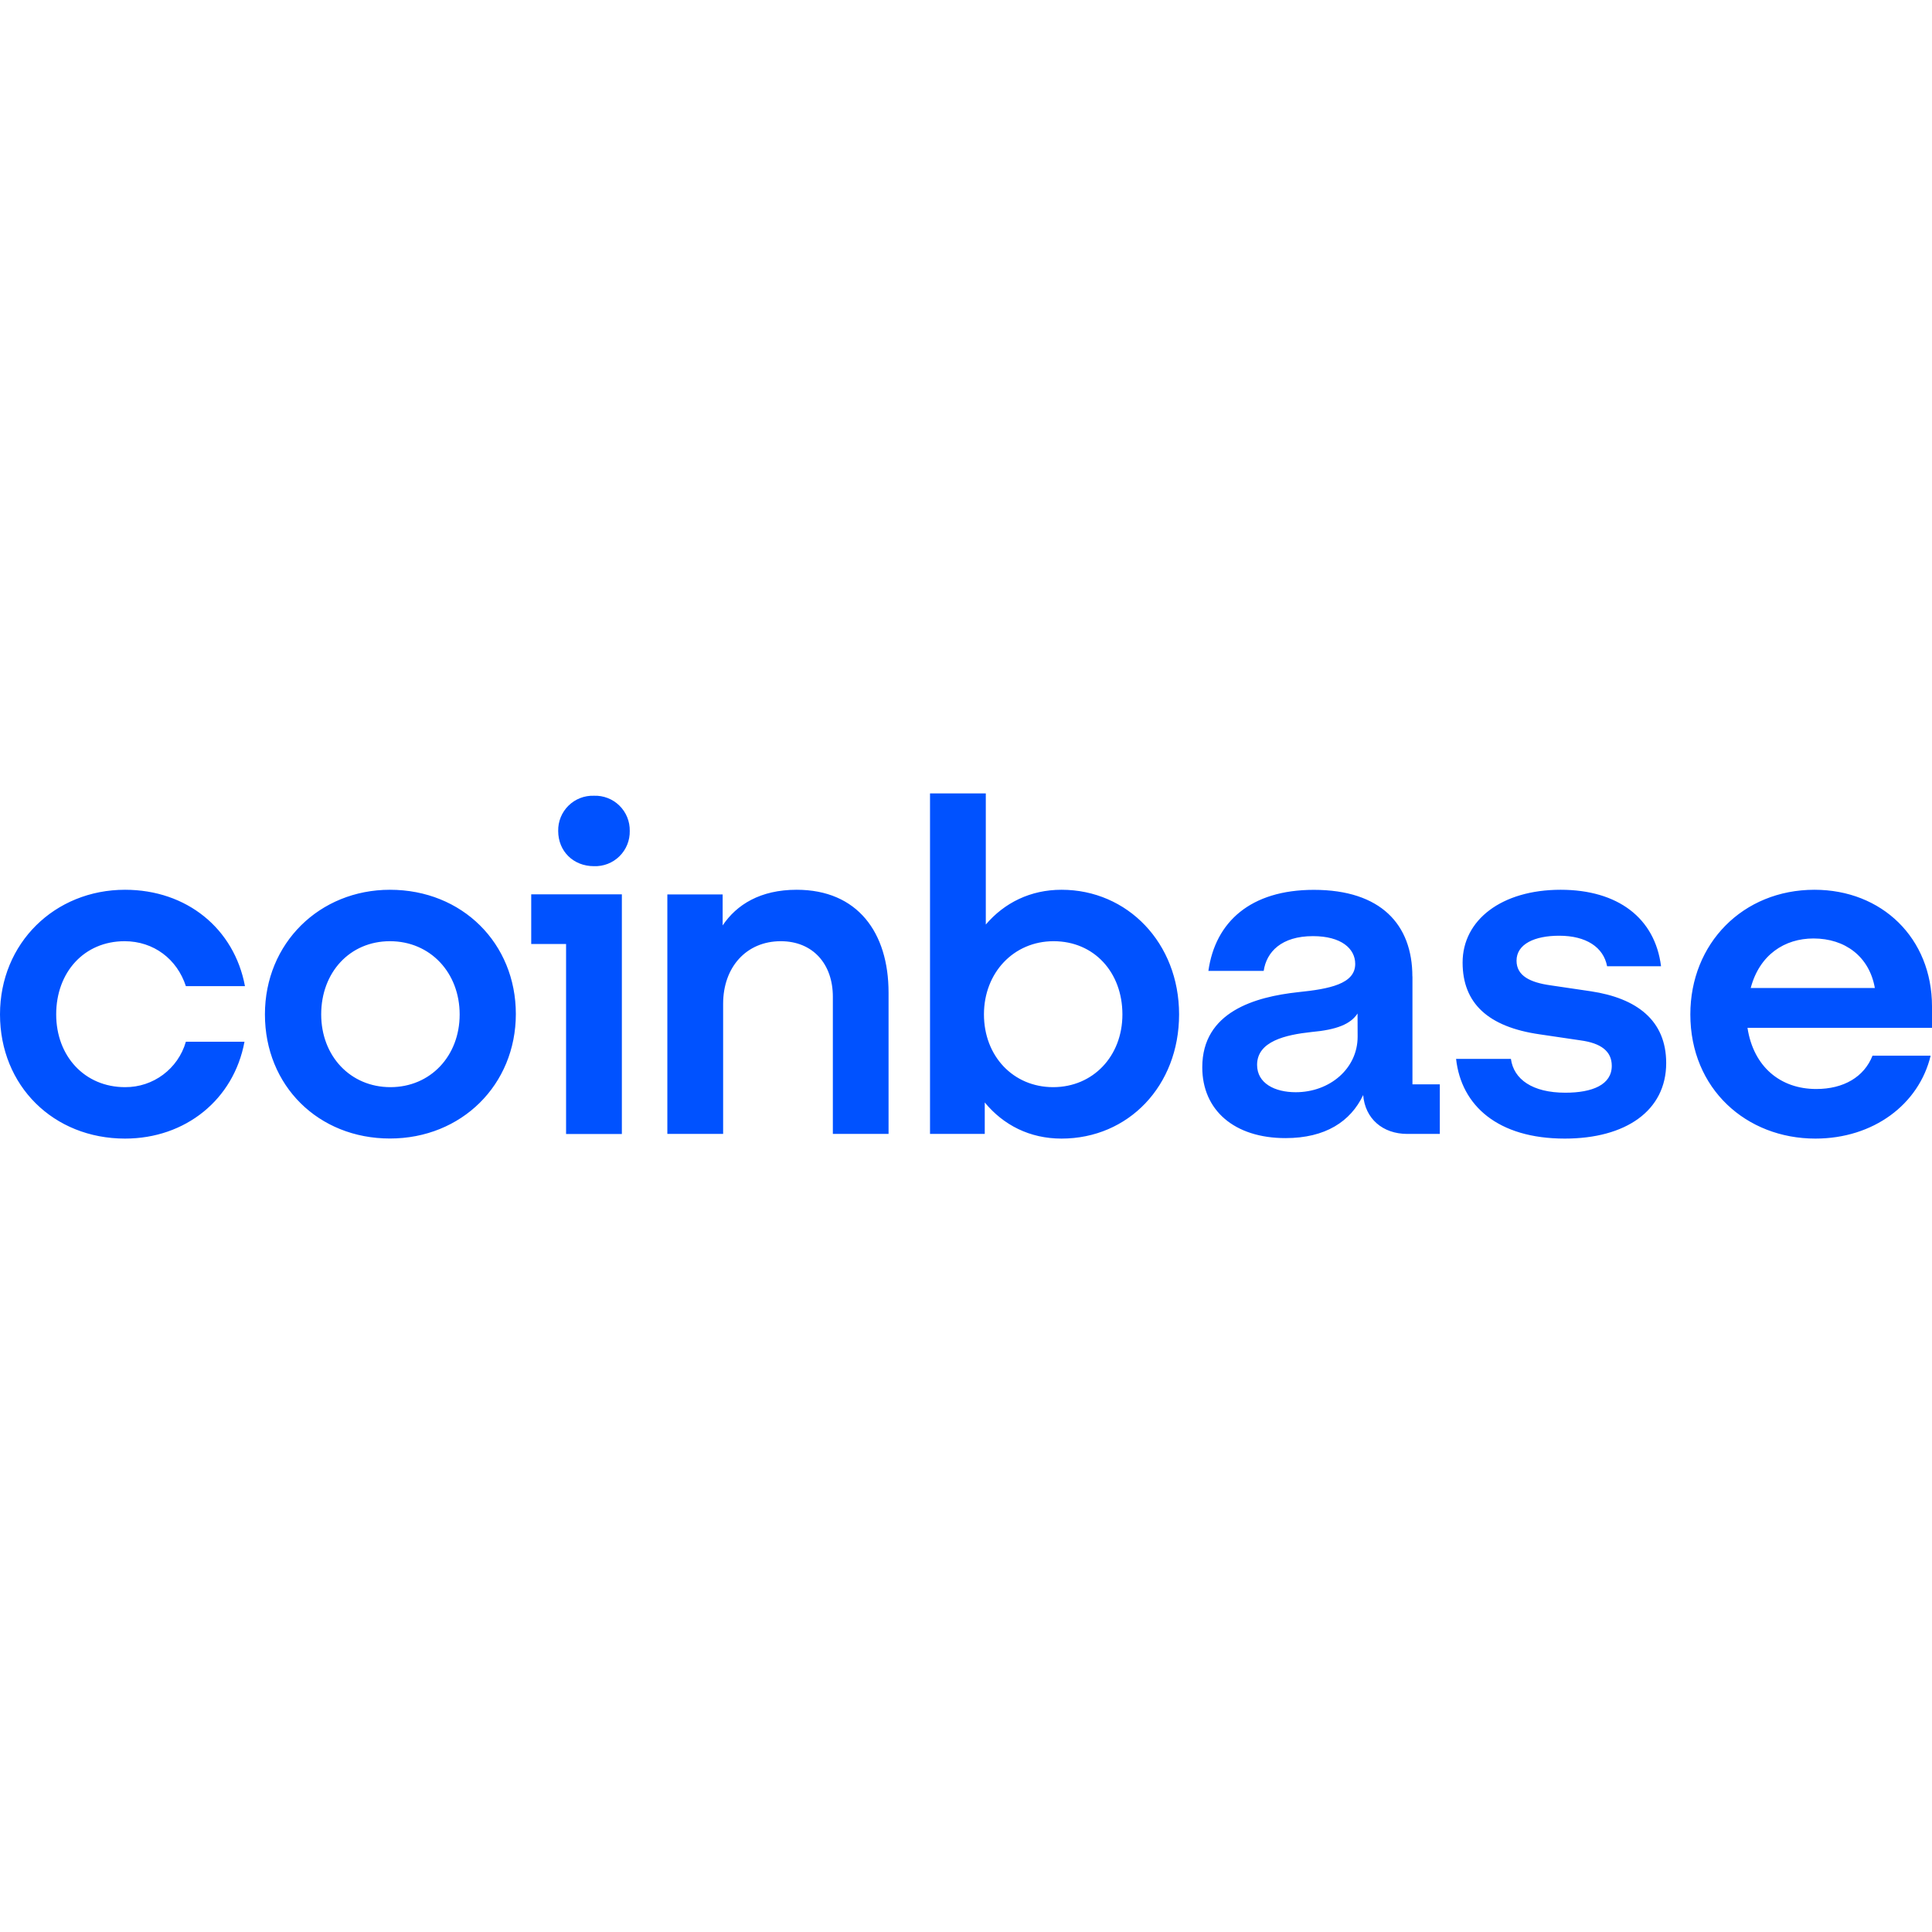
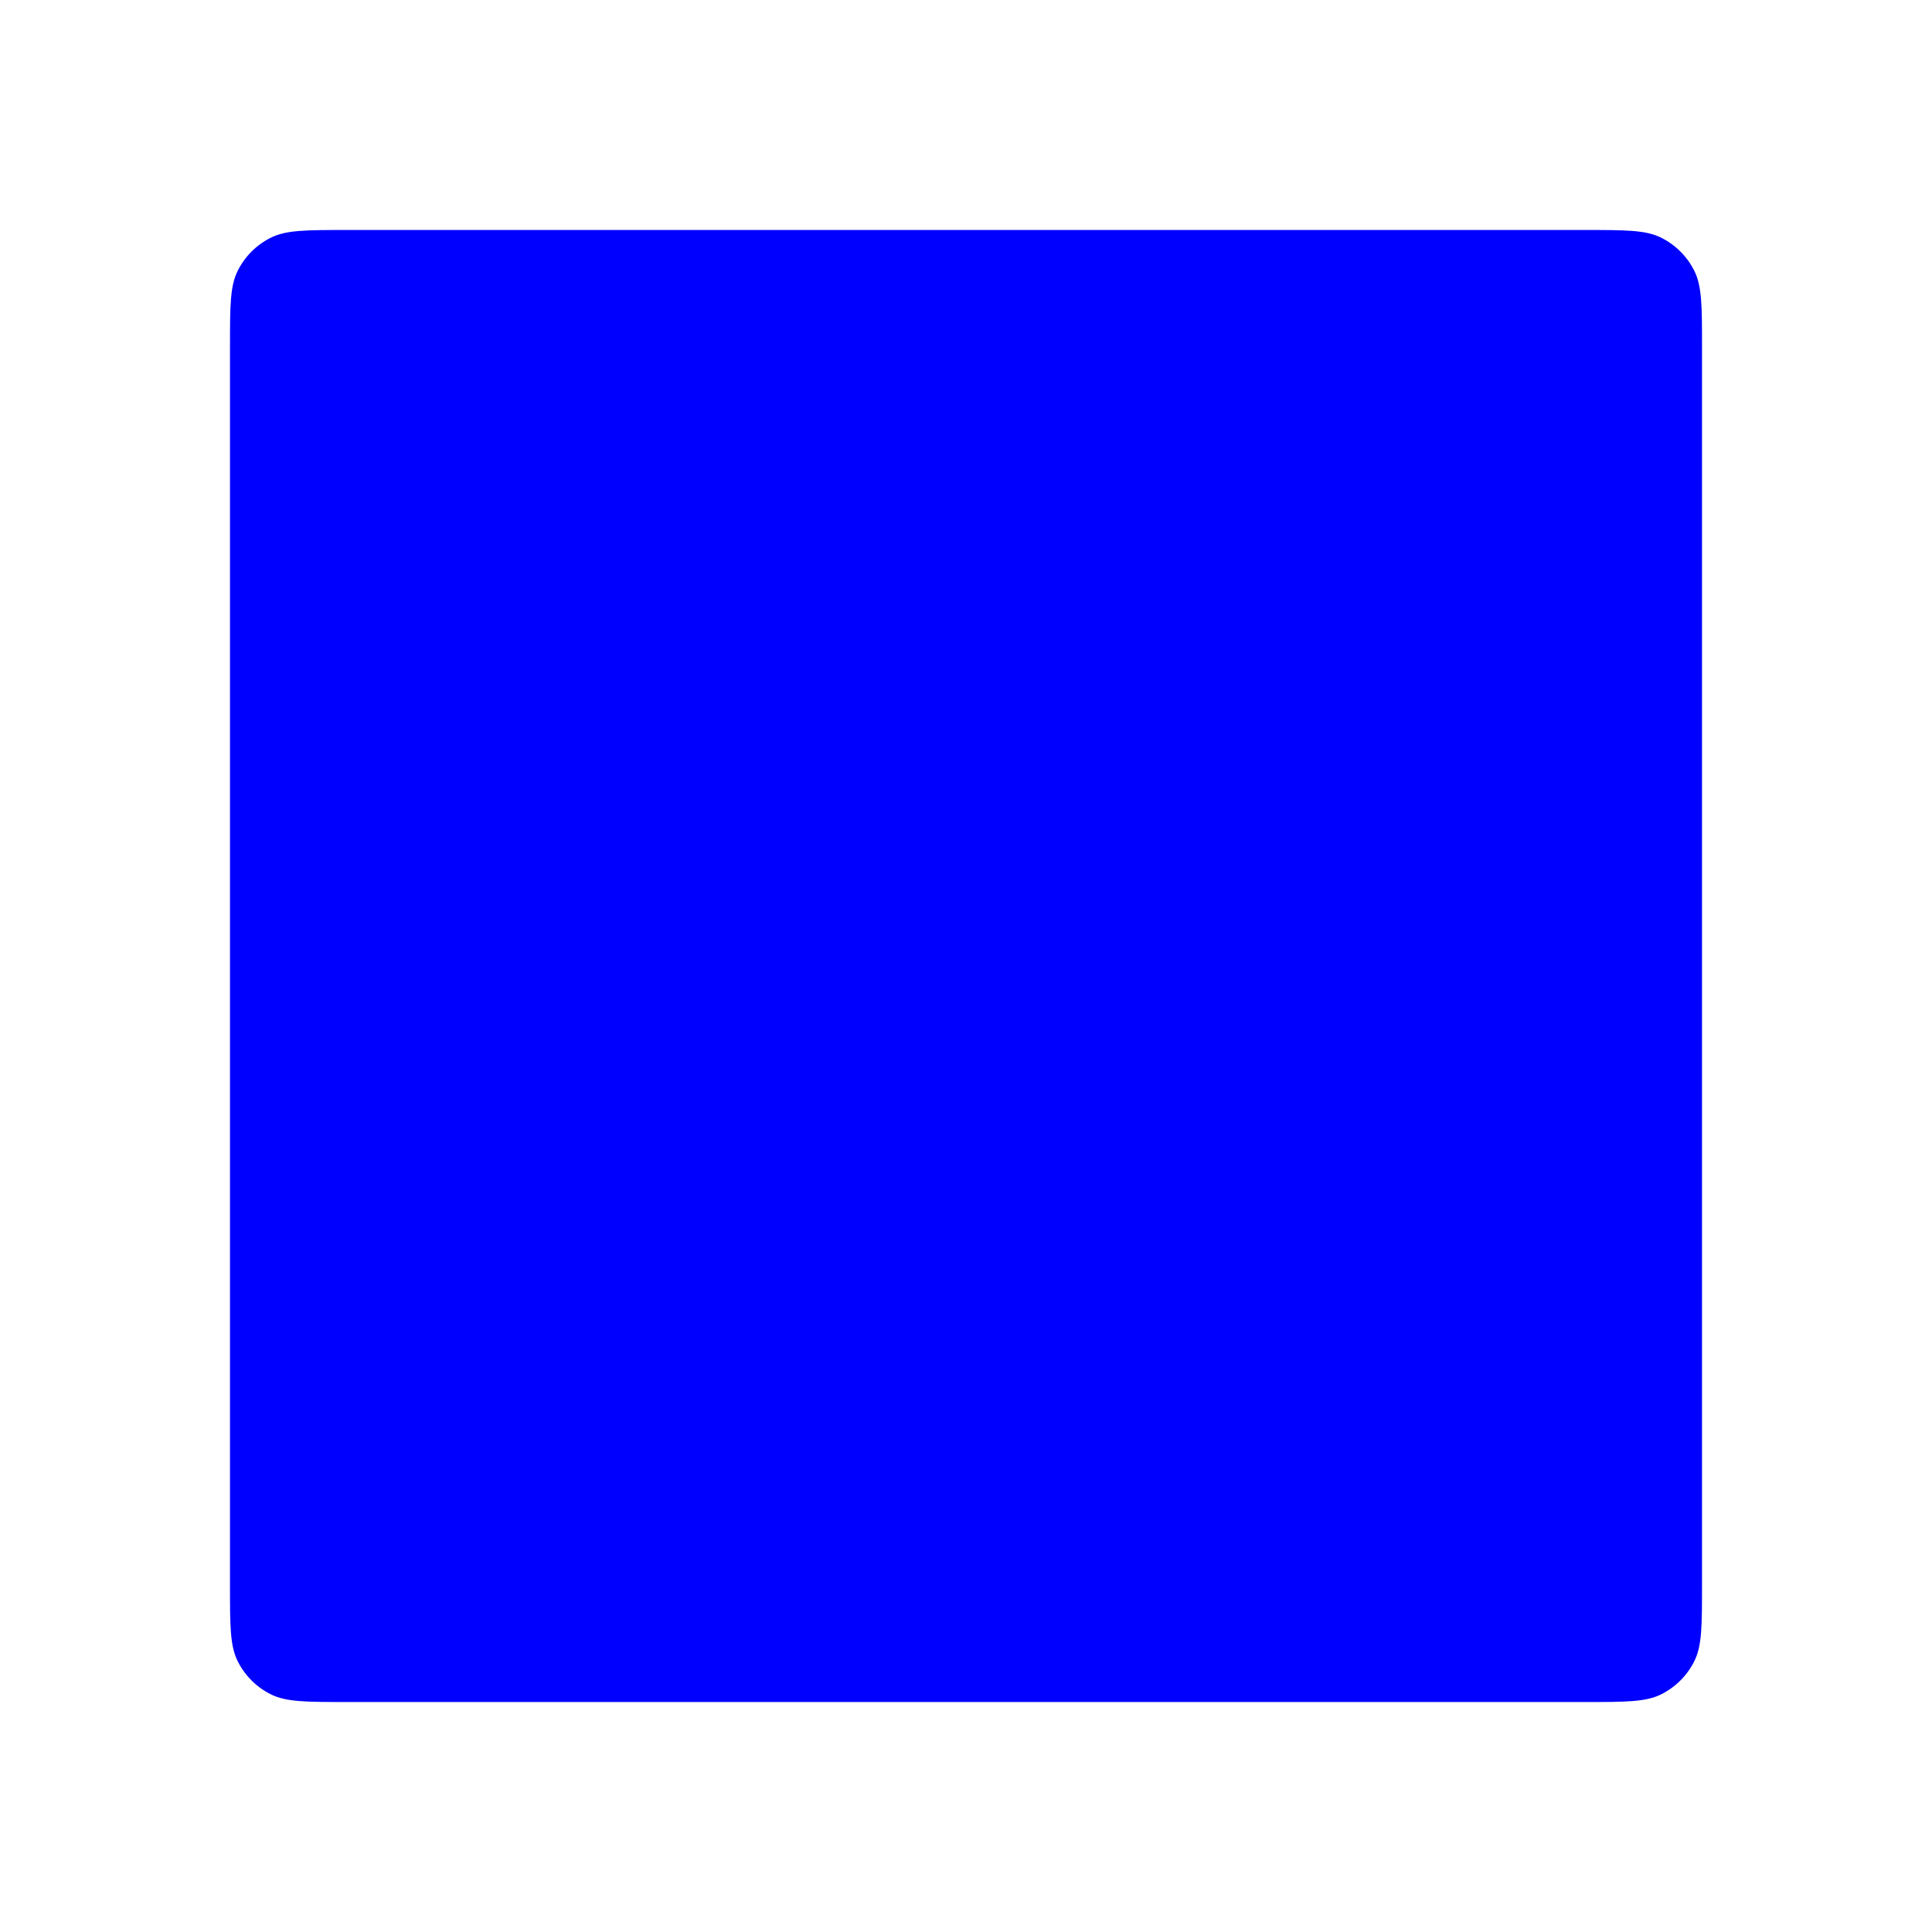
- <svg xmlns="http://www.w3.org/2000/svg" fill="#0052FF" role="img" viewBox="0 0 24 24">
-   <path d="M4.844 11.053c-.872 0-1.553.662-1.553 1.548s.664 1.542 1.553 1.542c.889 0 1.564-.667 1.564-1.547 0-.875-.664-1.543-1.564-1.543zm.006 2.452c-.497 0-.86-.386-.86-.904 0-.523.357-.909.854-.909.502 0 .866.392.866.91 0 .517-.364.903-.86.903zm1.749-1.778h.433v2.36h.693V11.11H6.599zm-5.052-.035c.364 0 .653.224.762.558h.734c-.133-.713-.722-1.197-1.49-1.197-.872 0-1.553.662-1.553 1.548 0 .887.664 1.543 1.553 1.543.75 0 1.351-.484 1.484-1.203h-.728a.78.78 0 01-.756.564c-.502 0-.855-.386-.855-.904 0-.523.347-.909.85-.909zm18.215.622l-.508-.075c-.242-.035-.415-.115-.415-.305 0-.207.225-.31.53-.31.336 0 .55.143.595.379h.67c-.075-.599-.537-.95-1.247-.95-.733 0-1.218.375-1.218.904 0 .506.317.8.958.892l.508.075c.249.034.387.132.387.316 0 .236-.242.334-.577.334-.41 0-.641-.167-.676-.42h-.681c.064.581.52.99 1.35.99.757 0 1.26-.346 1.26-.938 0-.53-.364-.806-.936-.892zM7.378 9.885a.429.429 0 00-.444.437c0 .254.19.438.444.438a.429.429 0 00.445-.438.429.429 0 00-.445-.437zm10.167 2.245c0-.645-.392-1.076-1.224-1.076-.785 0-1.224.397-1.31 1.007h.687c.035-.236.22-.432.612-.432.352 0 .525.155.525.345 0 .248-.317.311-.71.351-.531.058-1.19.242-1.19.933 0 .535.4.88 1.034.88.497 0 .809-.207.965-.535.023.293.242.483.548.483h.404v-.616h-.34v-1.34zm-.68.748c0 .397-.347.69-.769.69-.26 0-.48-.11-.48-.34 0-.293.353-.373.676-.408.312-.028.485-.097.572-.23zm-3.679-1.825c-.386 0-.71.162-.94.432V9.856h-.693v4.23h.68v-.391c.232.282.56.449.953.449.832 0 1.461-.656 1.461-1.543 0-.886-.64-1.548-1.46-1.548zm-.103 2.452c-.497 0-.86-.386-.86-.904 0-.517.369-.909.865-.909.503 0 .855.386.855.91 0 .517-.364.903-.86.903zm-3.187-2.452c-.45 0-.745.184-.919.443v-.385H8.29v2.975h.693v-1.617c0-.455.289-.777.716-.777.398 0 .647.282.647.69v1.704h.692v-1.755c0-.748-.386-1.278-1.142-1.278zM24 12.503c0-.851-.624-1.45-1.46-1.45-.89 0-1.542.668-1.542 1.548 0 .927.698 1.543 1.553 1.543.722 0 1.287-.426 1.432-1.03h-.722c-.104.264-.358.414-.699.414-.445 0-.78-.276-.854-.76H24v-.264zm-2.252-.23c.11-.414.422-.615.78-.615.392 0 .693.224.762.615Z" />
+ <svg xmlns="http://www.w3.org/2000/svg" id="Layer_1" data-name="Layer 1" viewBox="-200 -200 1680 1680">
+   <defs>
+     <style>
+       .cls-1 {
+         fill: blue;
+       }
+     </style>
+   </defs>
+   <path class="cls-1" d="M0,101.12c0-34.64,0-51.95,6.53-65.28,6.25-12.76,16.56-23.07,29.32-29.32C49.17,0,66.48,0,101.12,0h1077.76c34.63,0,51.96,0,65.28,6.53,12.75,6.25,23.06,16.56,29.32,29.32,6.52,13.32,6.52,30.64,6.52,65.28v1077.76c0,34.63,0,51.96-6.52,65.28-6.26,12.75-16.57,23.06-29.32,29.32-13.32,6.52-30.65,6.52-65.28,6.52H101.12c-34.64,0-51.95,0-65.28-6.52-12.76-6.26-23.07-16.57-29.32-29.32-6.53-13.32-6.53-30.65-6.53-65.28V101.12Z" />
</svg>
